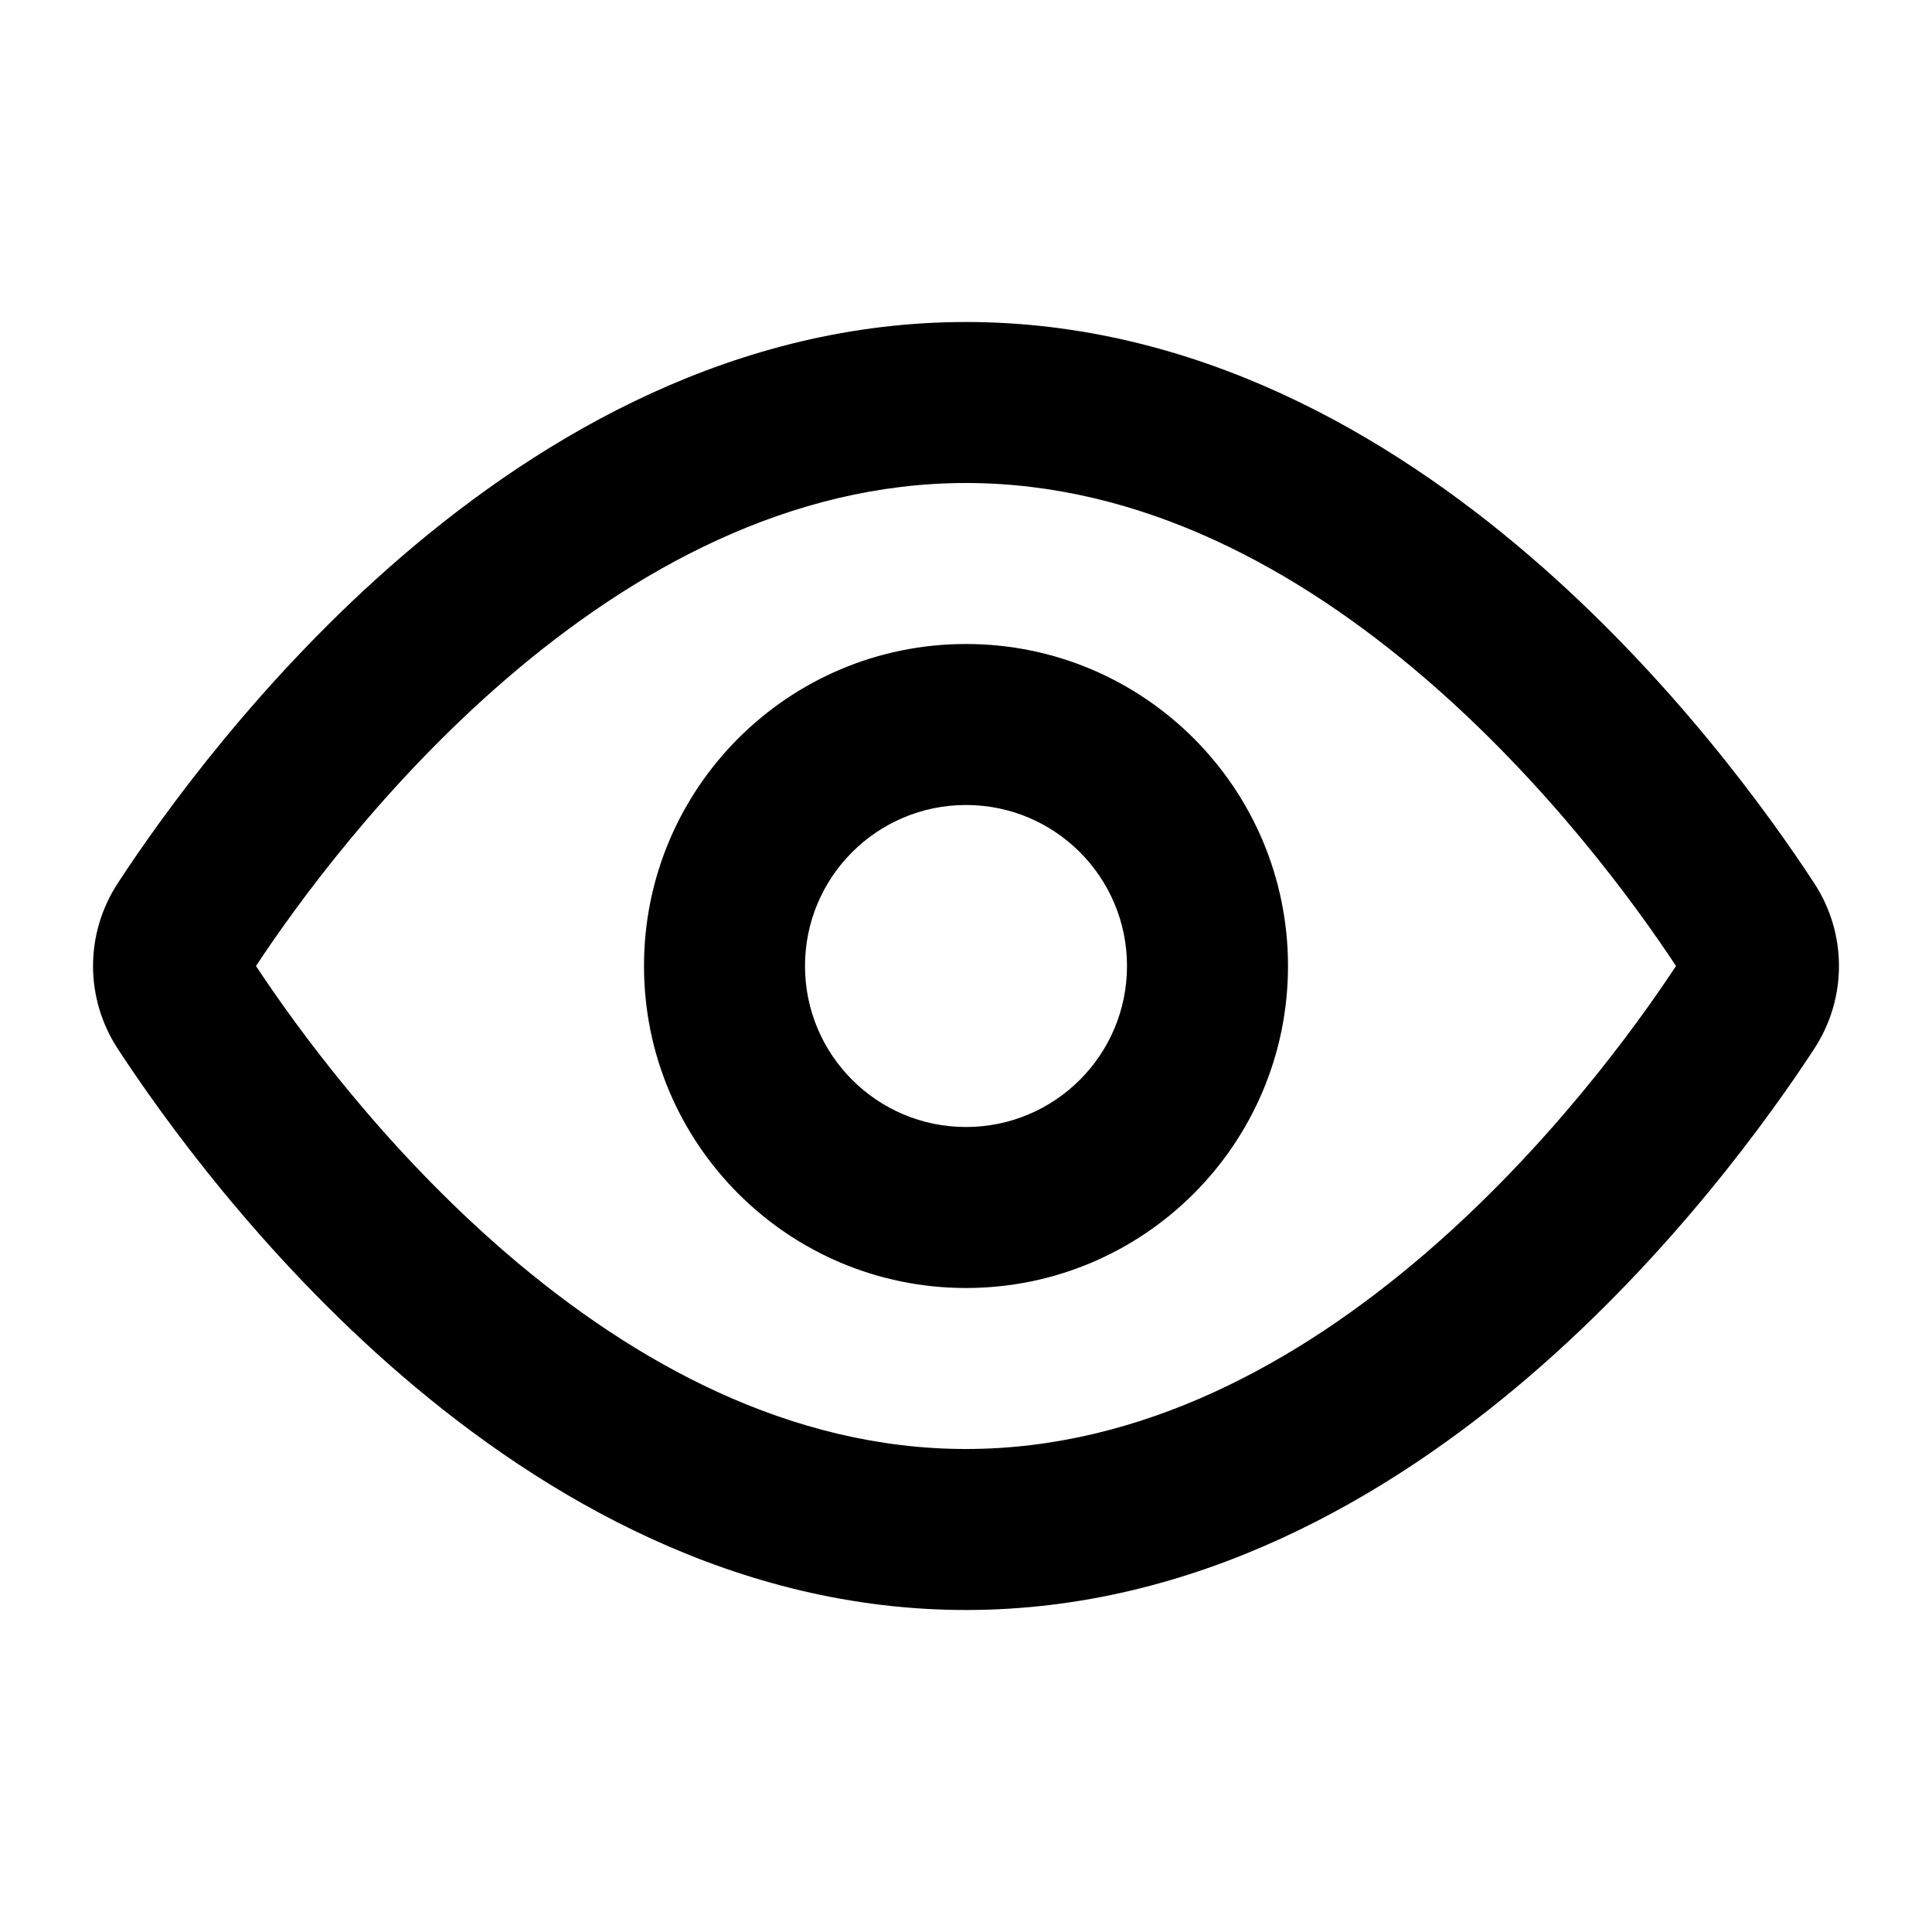
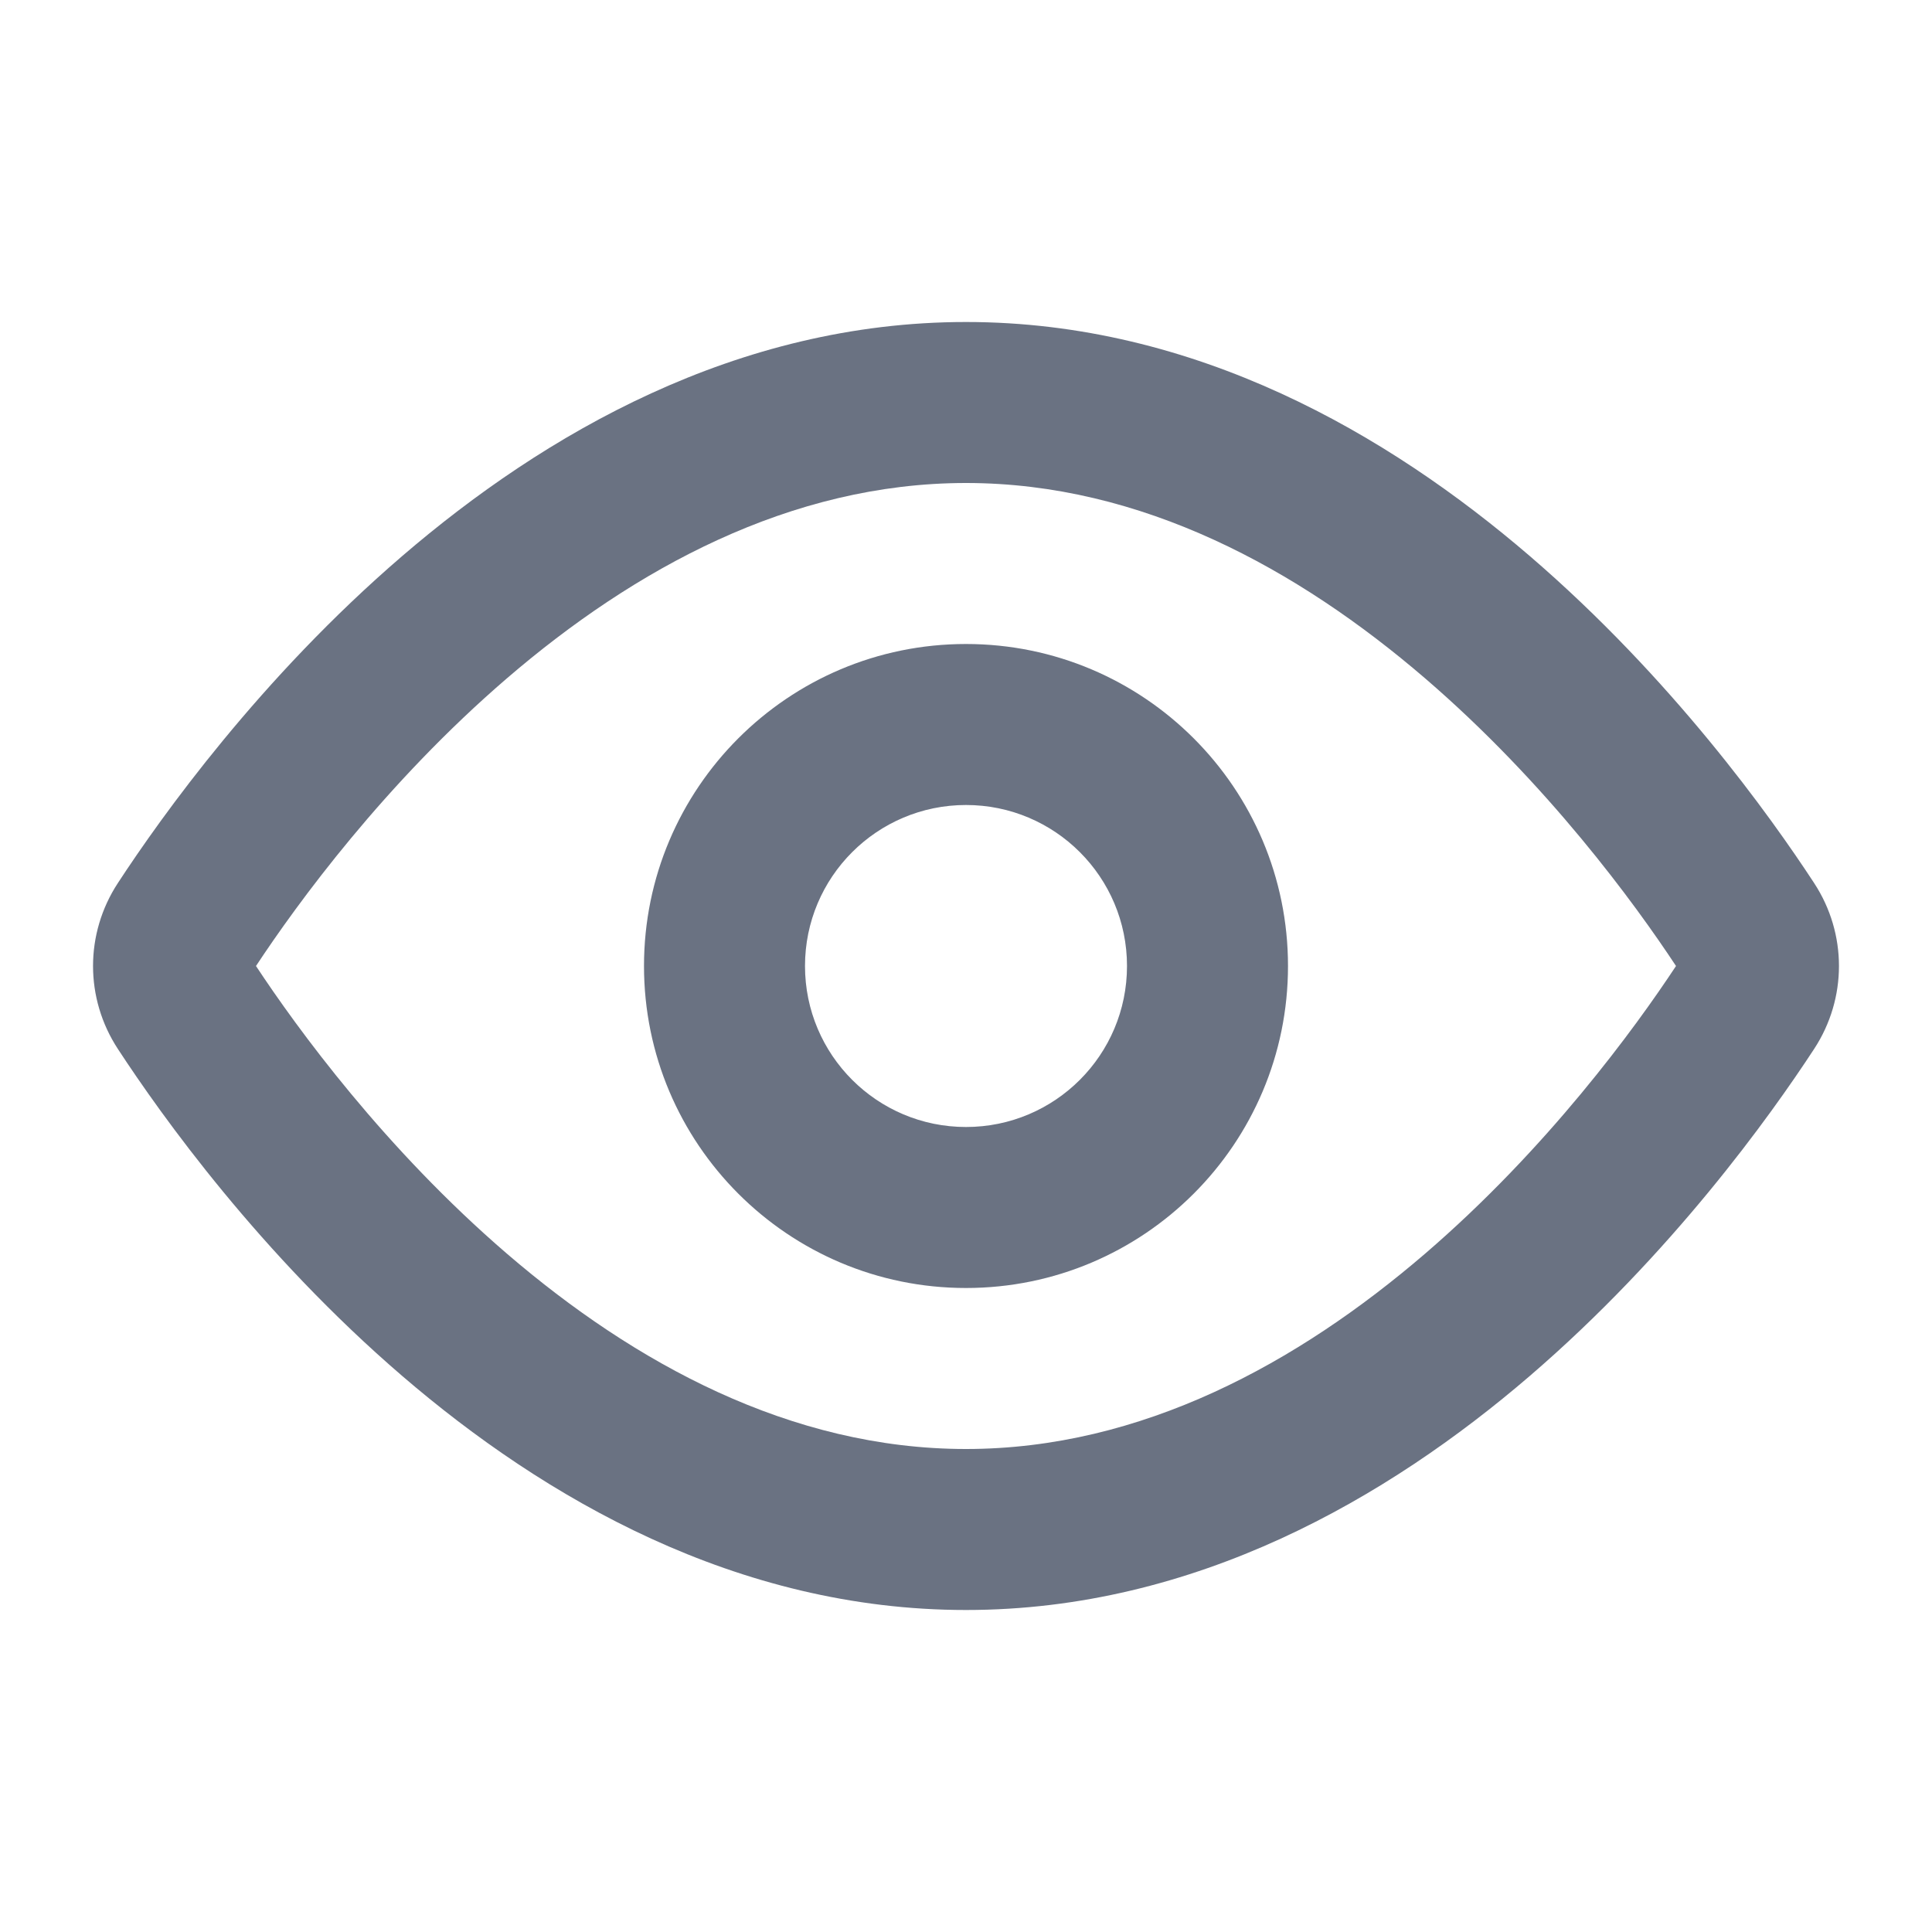
- <svg xmlns="http://www.w3.org/2000/svg" width="800px" height="800px" viewBox="0 0 24 24" fill="none">
-   <path fill-rule="evenodd" clip-rule="evenodd" d="M6.301 15.577C4.778 14.268 3.69 12.773 3.18 12C3.69 11.227 4.778 9.732 6.301 8.423C7.874 7.072 9.816 6 12 6C14.184 6 16.126 7.072 17.699 8.423C19.222 9.732 20.31 11.227 20.82 12C20.31 12.773 19.222 14.268 17.699 15.577C16.126 16.928 14.184 18 12 18C9.816 18 7.874 16.928 6.301 15.577ZM12 4C9.148 4 6.757 5.395 4.998 6.906C3.233 8.423 2.008 10.138 1.464 10.97C1.053 11.598 1.053 12.402 1.464 13.03C2.008 13.862 3.233 15.577 4.998 17.094C6.757 18.605 9.148 20 12 20C14.852 20 17.243 18.605 19.002 17.094C20.767 15.577 21.992 13.862 22.536 13.03C22.947 12.402 22.947 11.598 22.536 10.97C21.992 10.138 20.767 8.423 19.002 6.906C17.243 5.395 14.852 4 12 4ZM10 12C10 10.895 10.896 10 12 10C13.105 10 14 10.895 14 12C14 13.105 13.105 14 12 14C10.896 14 10 13.105 10 12ZM12 8C9.791 8 8 9.791 8 12C8 14.209 9.791 16 12 16C14.209 16 16 14.209 16 12C16 9.791 14.209 8 12 8Z" fill="#000000" />
+ <svg xmlns="http://www.w3.org/2000/svg" width="800px" height="800px" viewBox="0 0 24 24" fill="#6a7282">
+   <path fill-rule="evenodd" clip-rule="evenodd" d="M6.301 15.577C4.778 14.268 3.69 12.773 3.18 12C3.69 11.227 4.778 9.732 6.301 8.423C7.874 7.072 9.816 6 12 6C14.184 6 16.126 7.072 17.699 8.423C19.222 9.732 20.31 11.227 20.82 12C20.31 12.773 19.222 14.268 17.699 15.577C16.126 16.928 14.184 18 12 18C9.816 18 7.874 16.928 6.301 15.577ZM12 4C9.148 4 6.757 5.395 4.998 6.906C3.233 8.423 2.008 10.138 1.464 10.97C1.053 11.598 1.053 12.402 1.464 13.03C2.008 13.862 3.233 15.577 4.998 17.094C6.757 18.605 9.148 20 12 20C14.852 20 17.243 18.605 19.002 17.094C20.767 15.577 21.992 13.862 22.536 13.03C22.947 12.402 22.947 11.598 22.536 10.97C21.992 10.138 20.767 8.423 19.002 6.906C17.243 5.395 14.852 4 12 4ZM10 12C10 10.895 10.896 10 12 10C13.105 10 14 10.895 14 12C14 13.105 13.105 14 12 14C10.896 14 10 13.105 10 12ZM12 8C9.791 8 8 9.791 8 12C8 14.209 9.791 16 12 16C14.209 16 16 14.209 16 12C16 9.791 14.209 8 12 8Z" fill="#6a7282" />
</svg>
